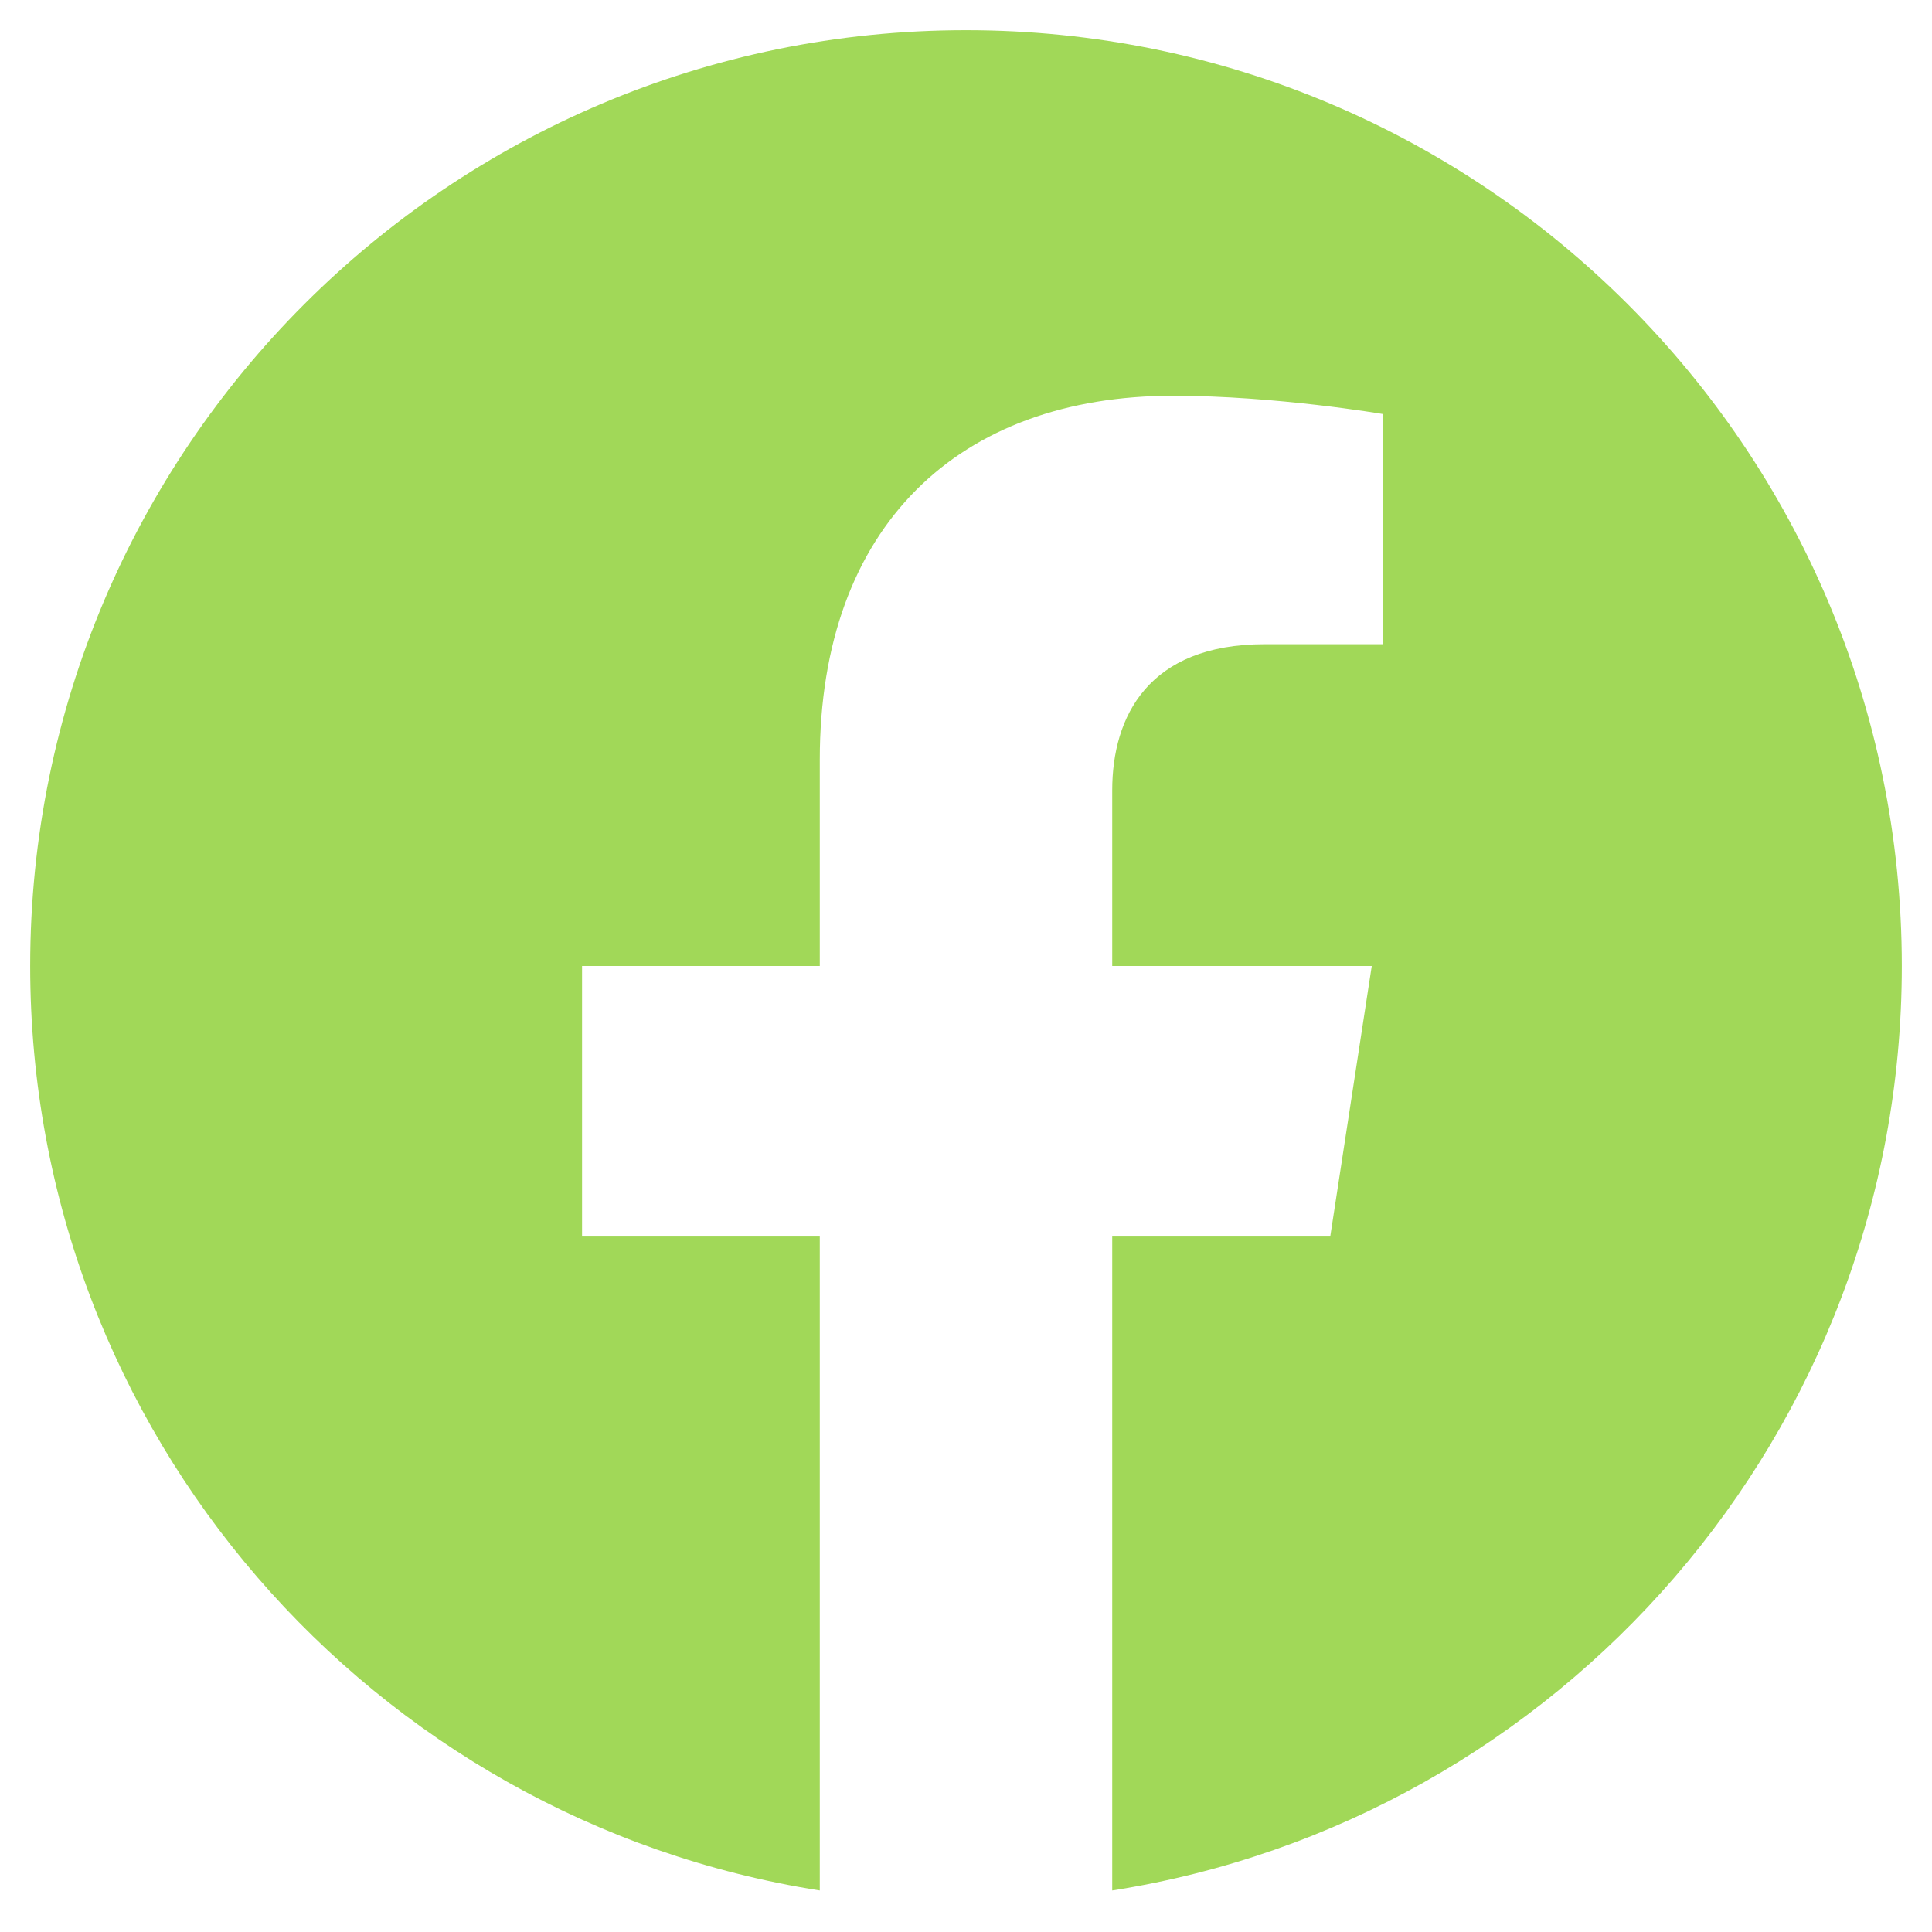
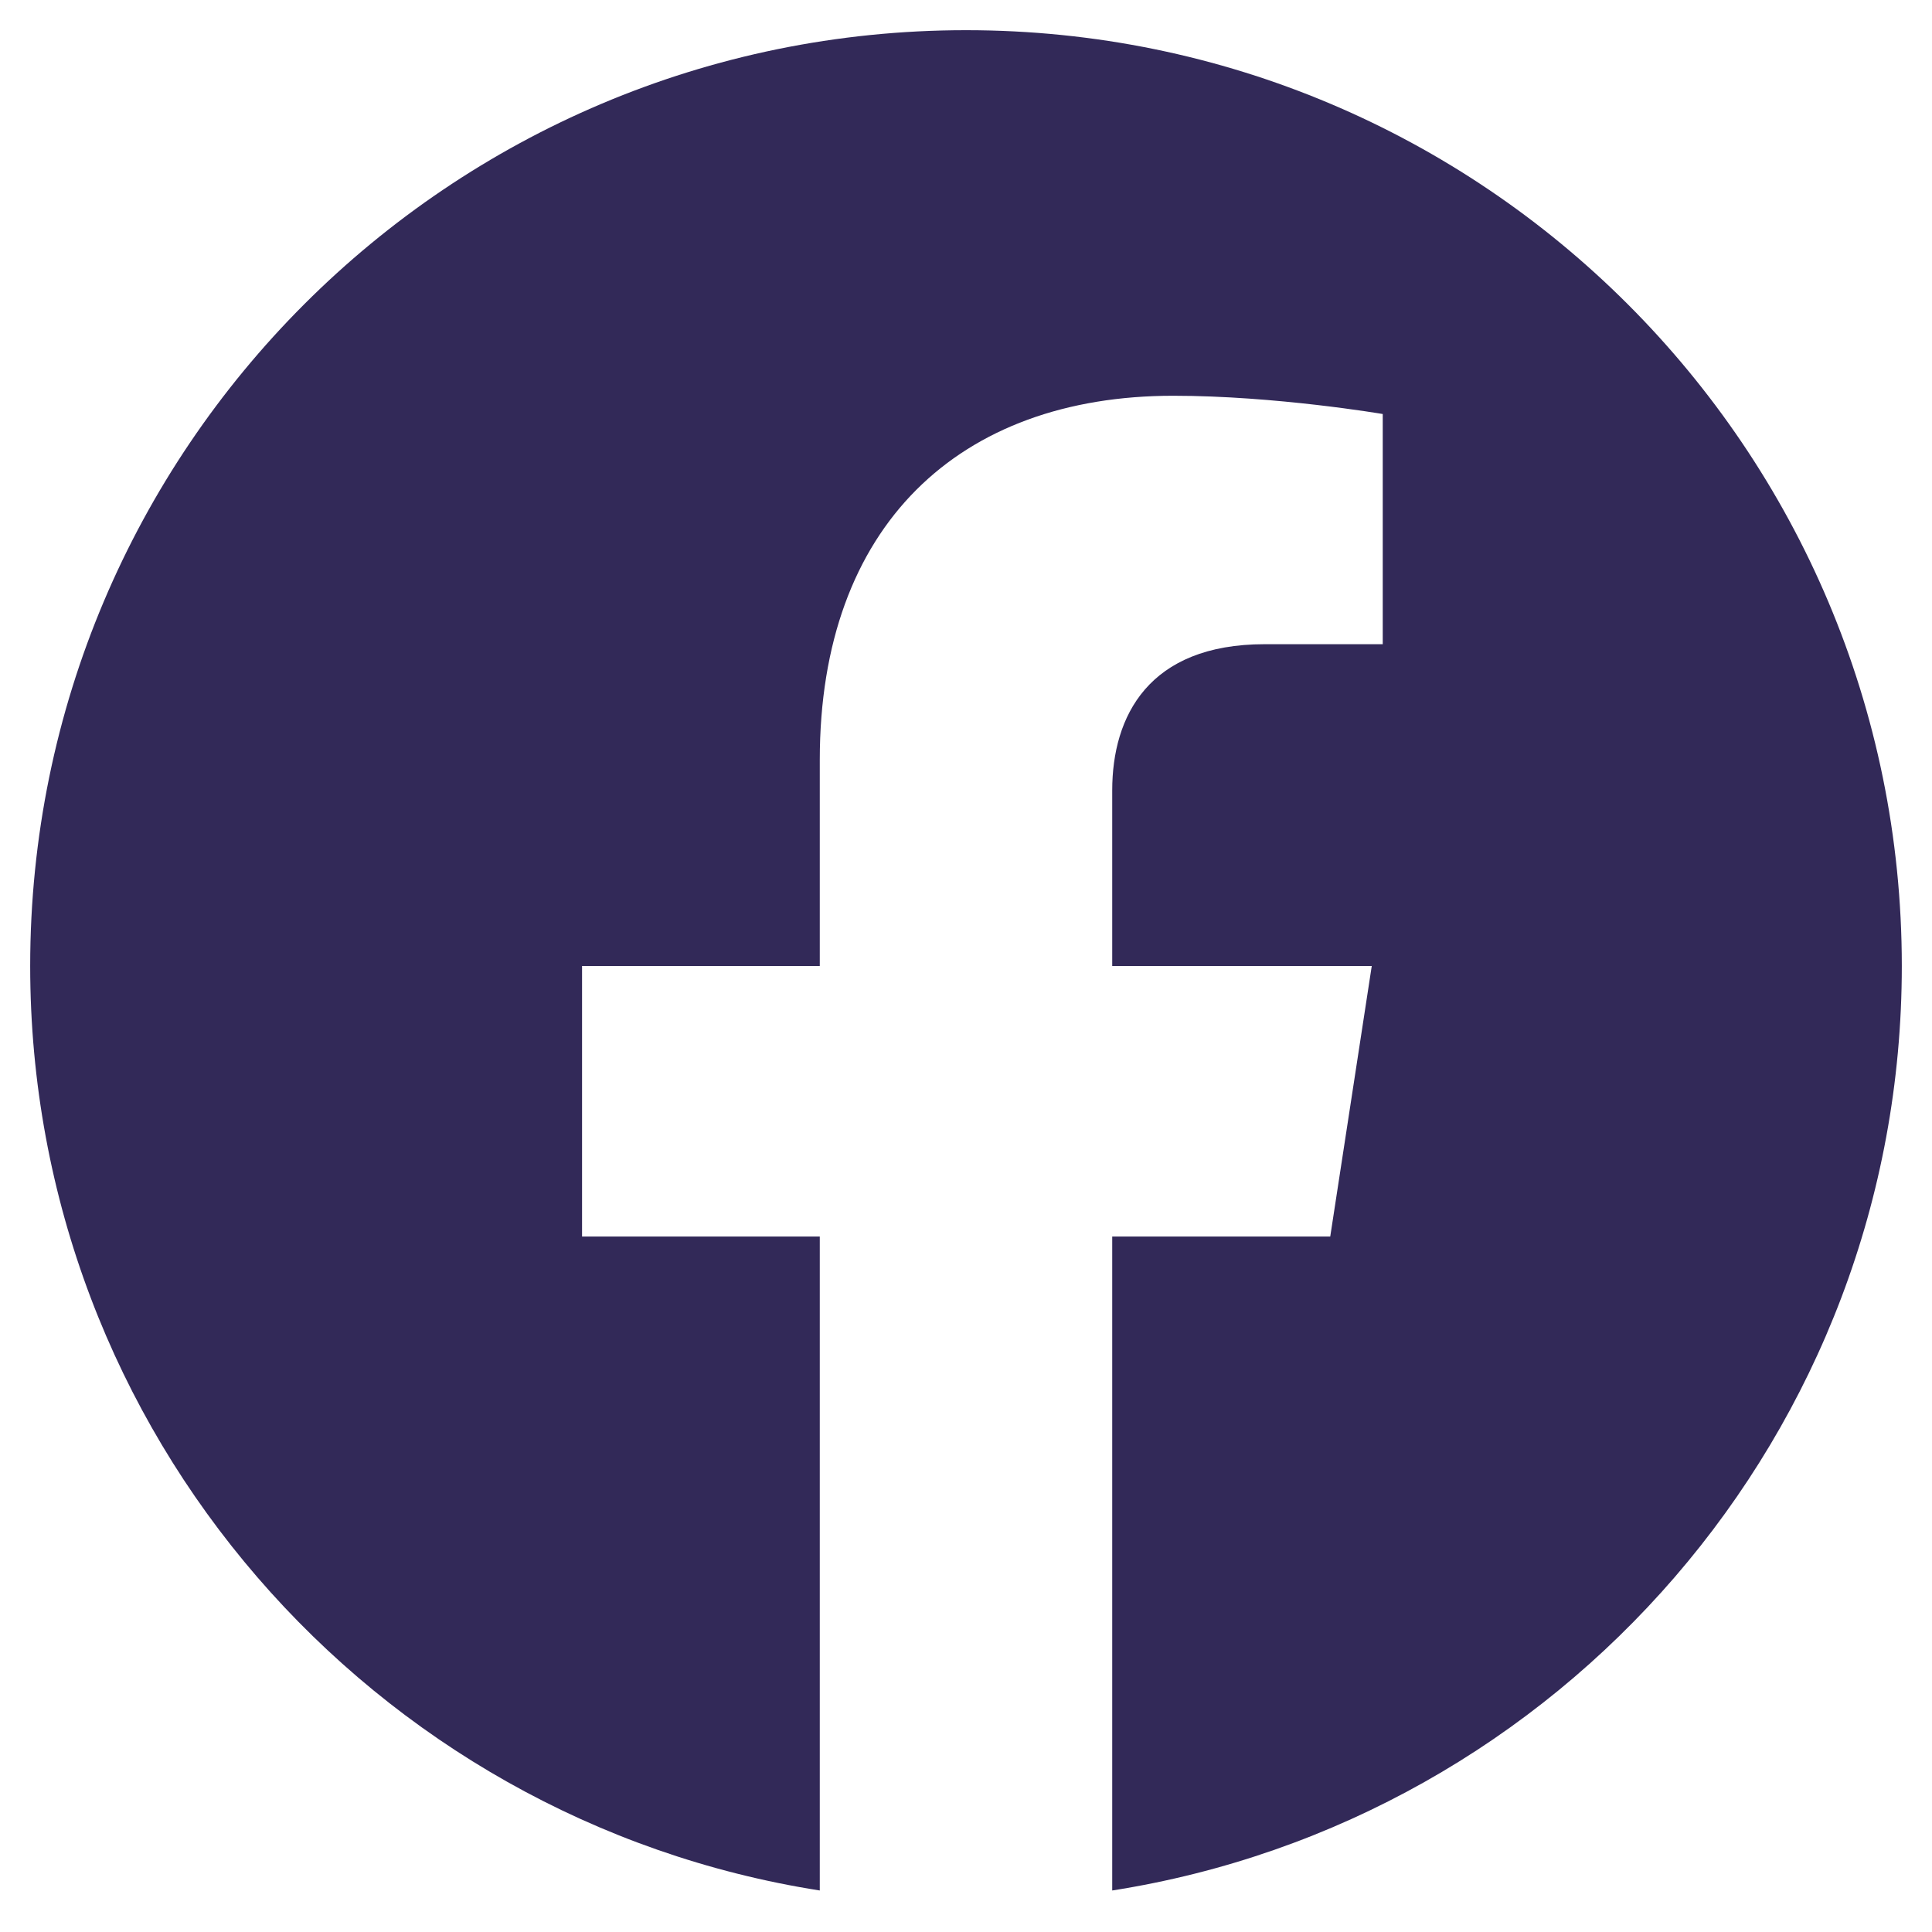
<svg xmlns="http://www.w3.org/2000/svg" class="e-font-icon-svg e-fab-facebook" viewBox="0 0 512 512">
-   <path d="M504 256C504 119 393 8 256 8S8 119 8 256c0 123.78 90.69 226.38 209.25 245V327.69h-63V256h63v-54.64c0-62.15 37-96.48 93.67-96.48 27.14 0 55.52 4.84 55.52 4.84v61h-31.28c-30.8 0-40.41 19.12-40.41 38.73V256h68.78l-11 71.69h-57.78V501C413.31 482.38 504 379.78 504 256z" fill="#A1D858" />
+   <path d="M504 256C504 119 393 8 256 8S8 119 8 256c0 123.78 90.69 226.38 209.25 245V327.69h-63V256h63v-54.64c0-62.15 37-96.48 93.67-96.48 27.14 0 55.52 4.84 55.52 4.84v61h-31.28c-30.8 0-40.41 19.12-40.41 38.73V256h68.78l-11 71.69h-57.78V501C413.31 482.38 504 379.78 504 256z" fill="#322958" />
</svg>
